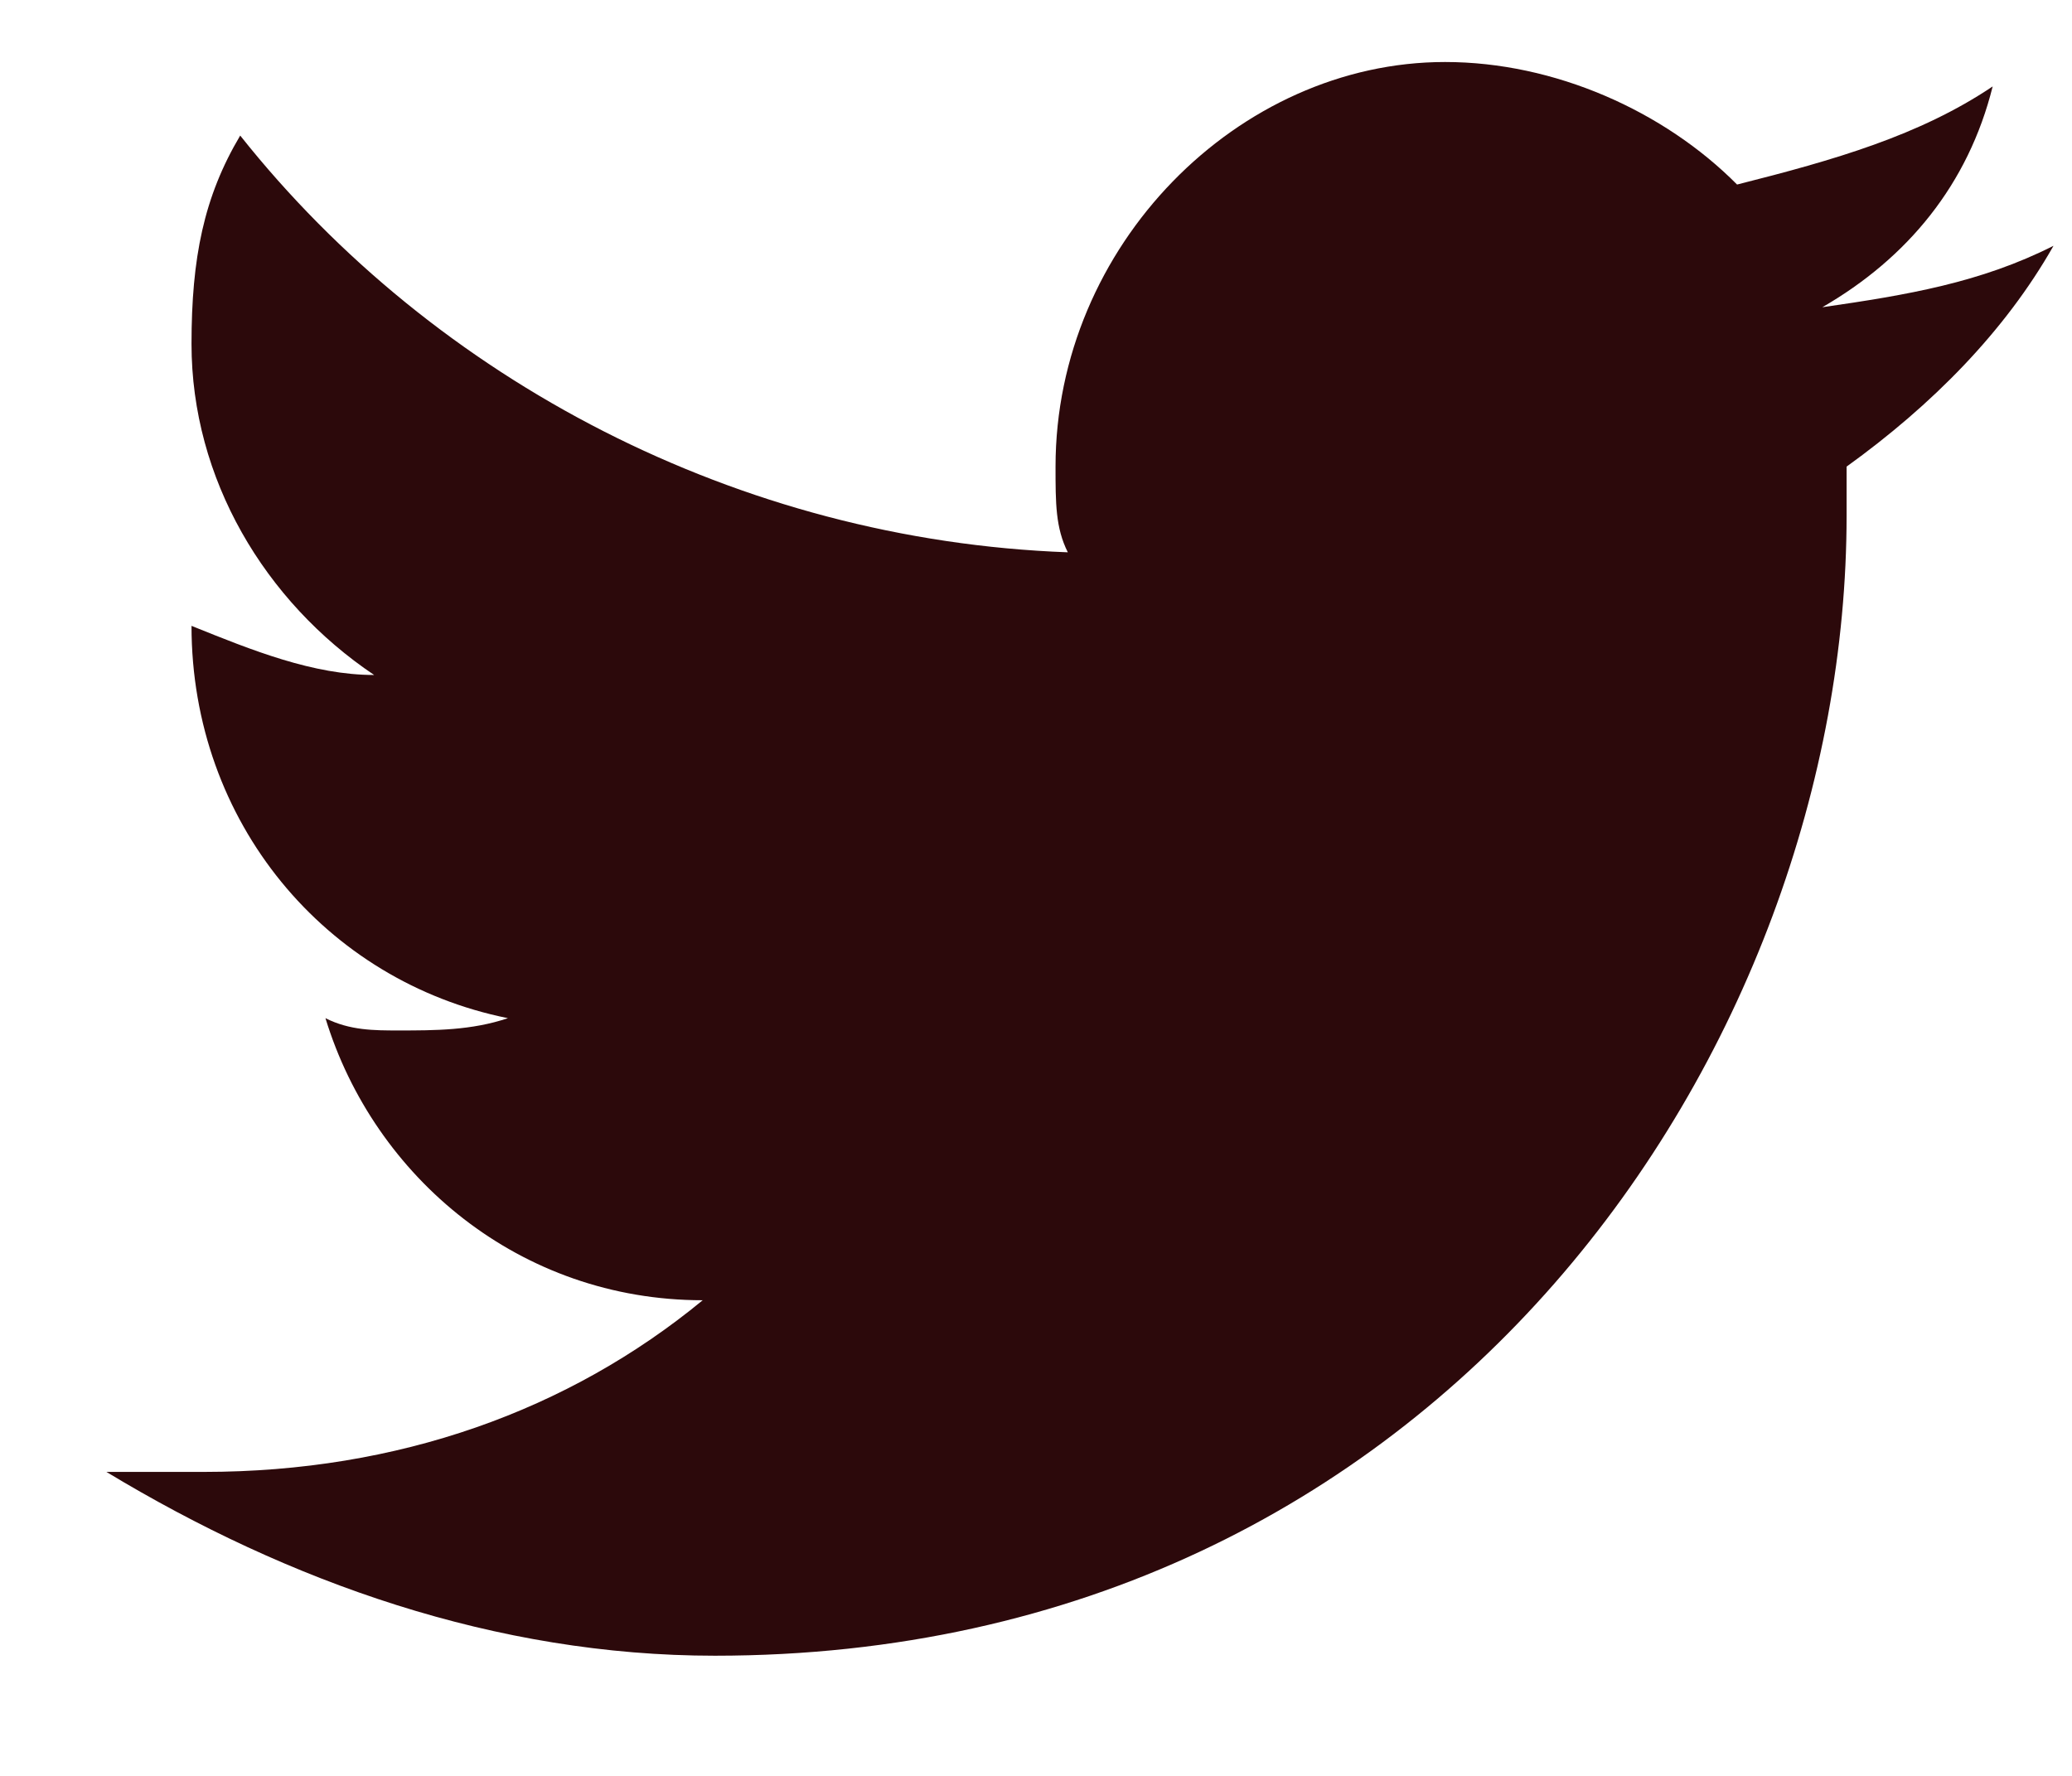
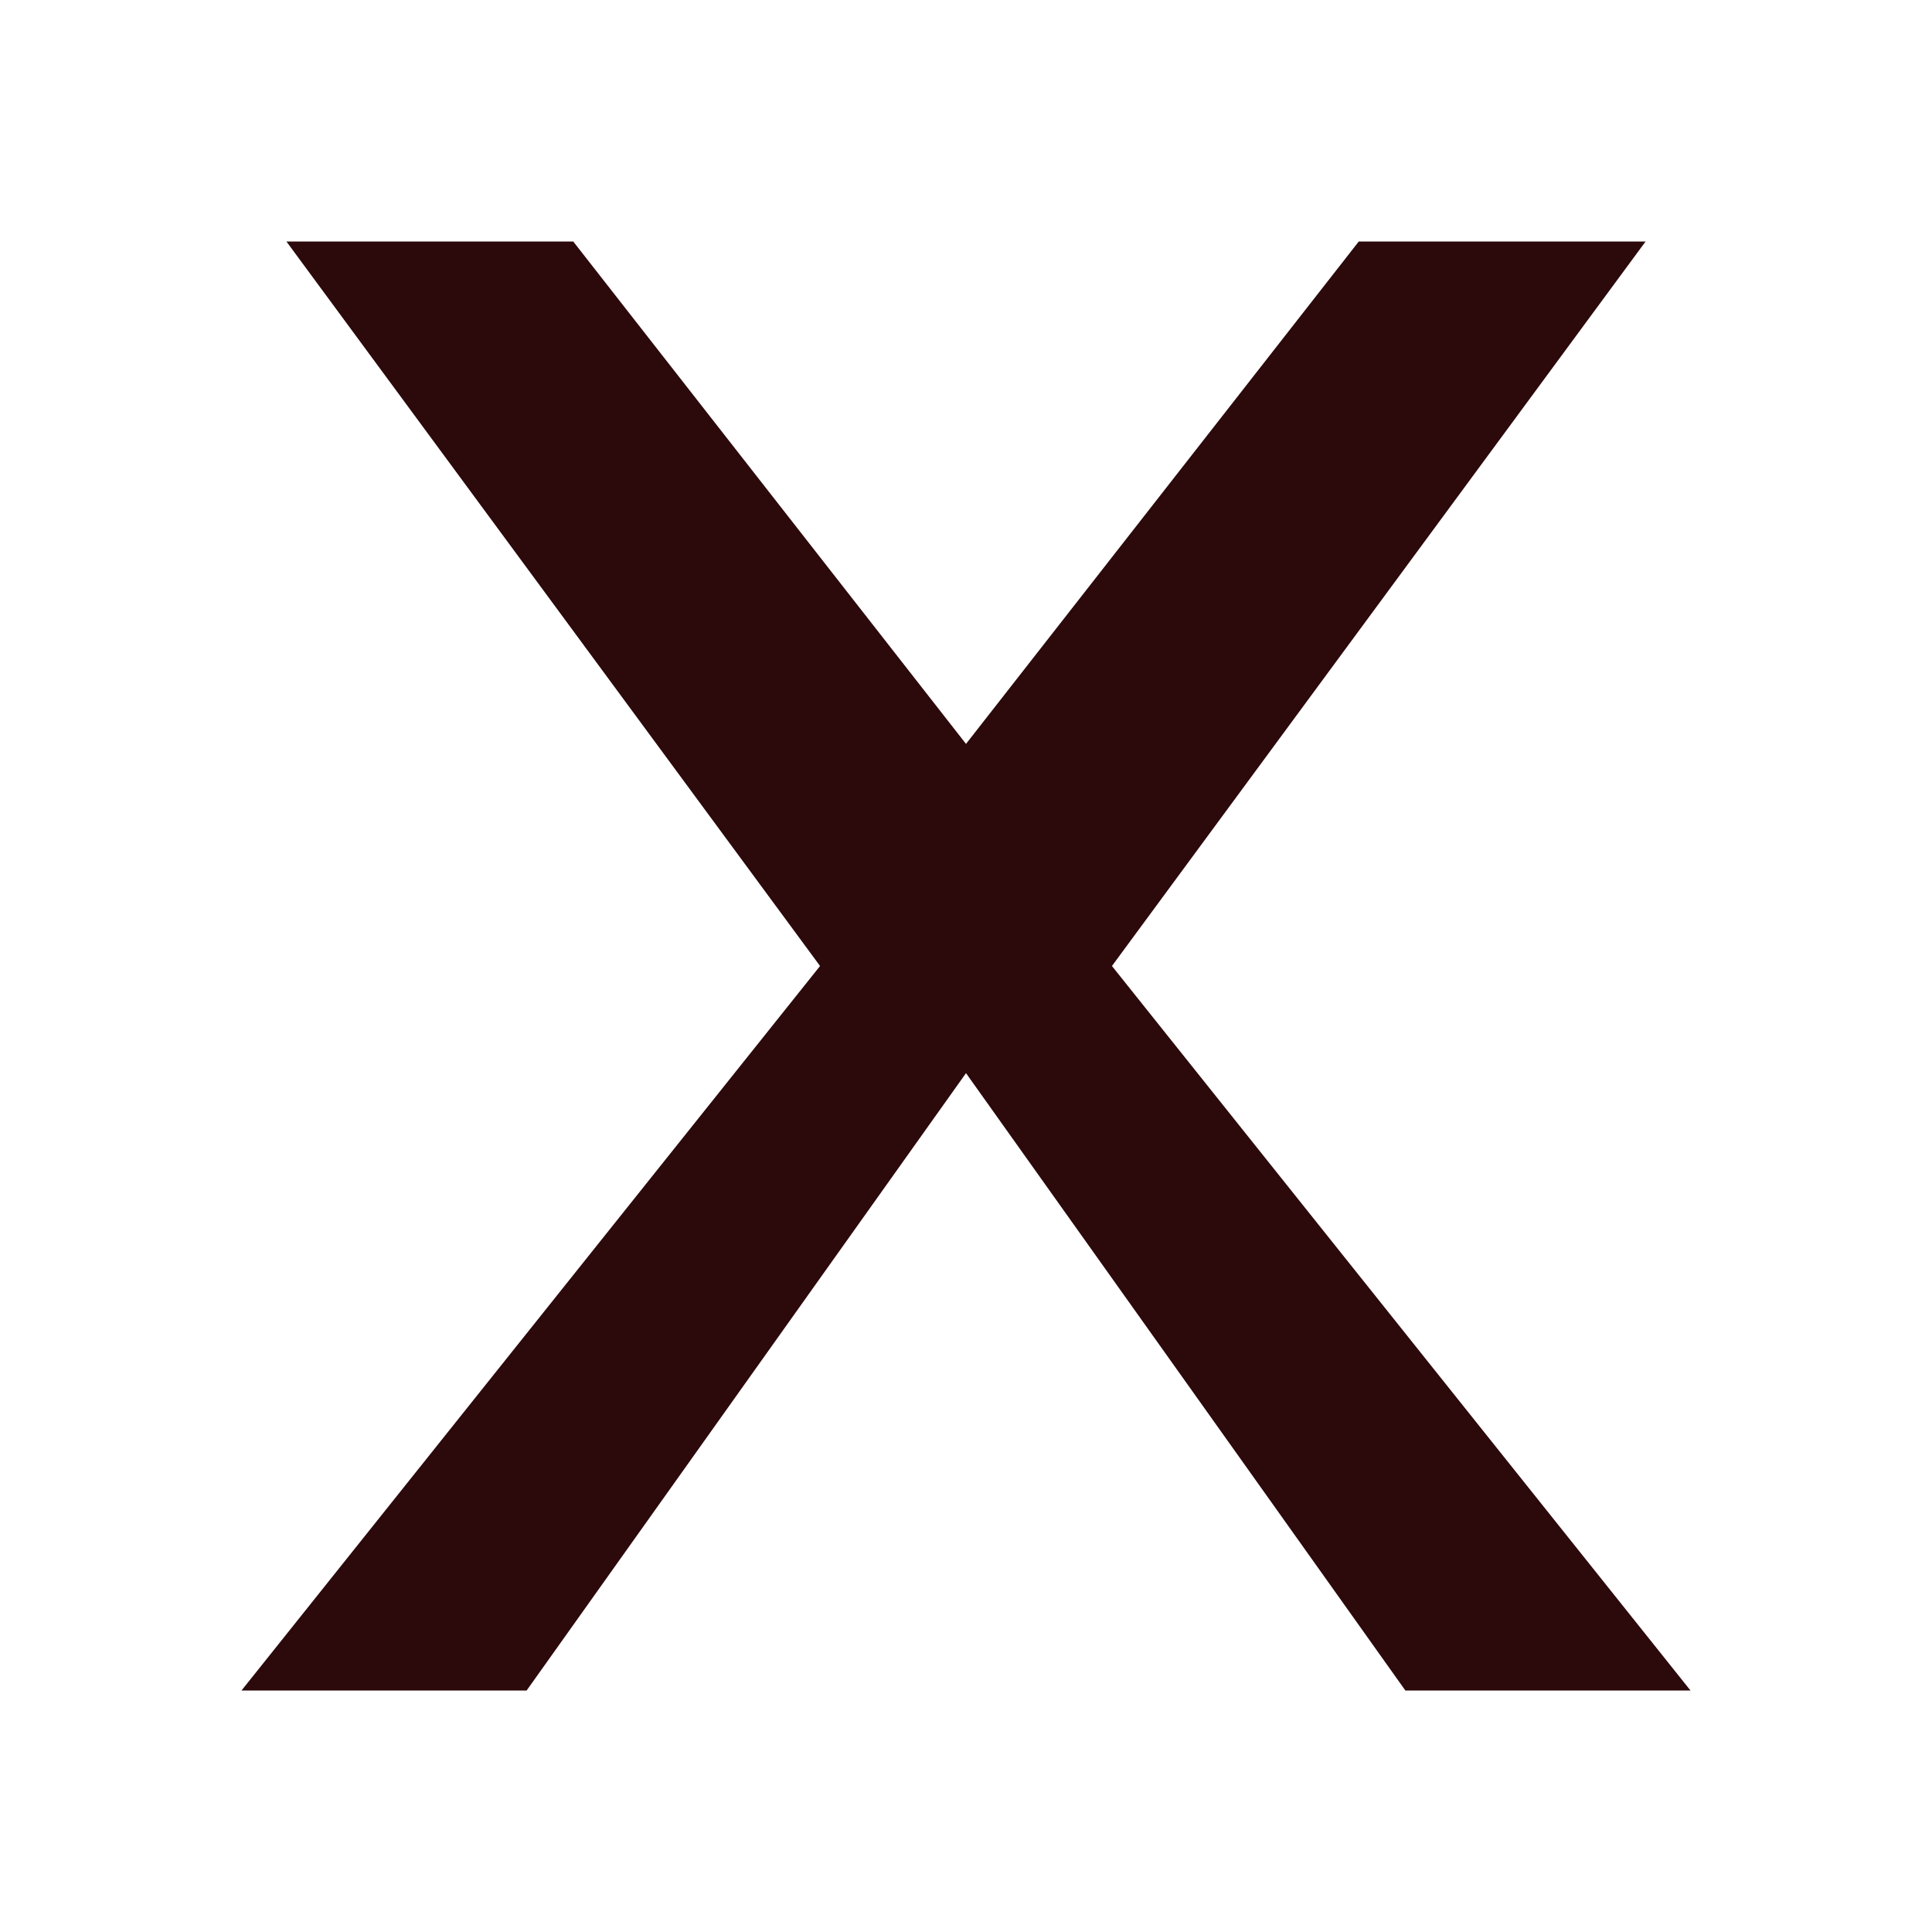
- <svg xmlns="http://www.w3.org/2000/svg" width="14" height="12" viewBox="0 0 14 12" fill="none">
-   <path d="M13.875 1.661C13.382 1.91 12.888 1.993 12.313 2.076C12.888 1.744 13.299 1.247 13.464 0.584C12.97 0.916 12.395 1.081 11.737 1.247C11.244 0.75 10.504 0.419 9.764 0.419C8.366 0.419 7.132 1.661 7.132 3.153C7.132 3.401 7.132 3.567 7.215 3.732C4.994 3.65 2.939 2.573 1.623 0.916C1.377 1.33 1.294 1.744 1.294 2.324C1.294 3.235 1.788 4.064 2.528 4.561C2.117 4.561 1.705 4.395 1.294 4.229C1.294 5.555 2.199 6.632 3.432 6.88C3.186 6.963 2.939 6.963 2.692 6.963C2.528 6.963 2.363 6.963 2.199 6.88C2.528 7.957 3.514 8.786 4.748 8.786C3.843 9.531 2.692 9.946 1.377 9.946C1.13 9.946 0.965 9.946 0.719 9.946C1.952 10.691 3.35 11.188 4.83 11.188C9.764 11.188 12.477 7.046 12.477 3.484C12.477 3.401 12.477 3.235 12.477 3.153C13.053 2.738 13.546 2.241 13.875 1.661Z" fill="#2C090B" />
+ <svg xmlns="http://www.w3.org/2000/svg" viewBox="0 0 24 24" width="14" height="14" fill="none">
+   <path d="M20.442 3H16.879L12 9.241L7.121 3H3.558L10.187 12L3 21H6.542L12 13.331L17.458 21H21L13.813 12L20.442 3Z" fill="#2C090B" />
</svg>
